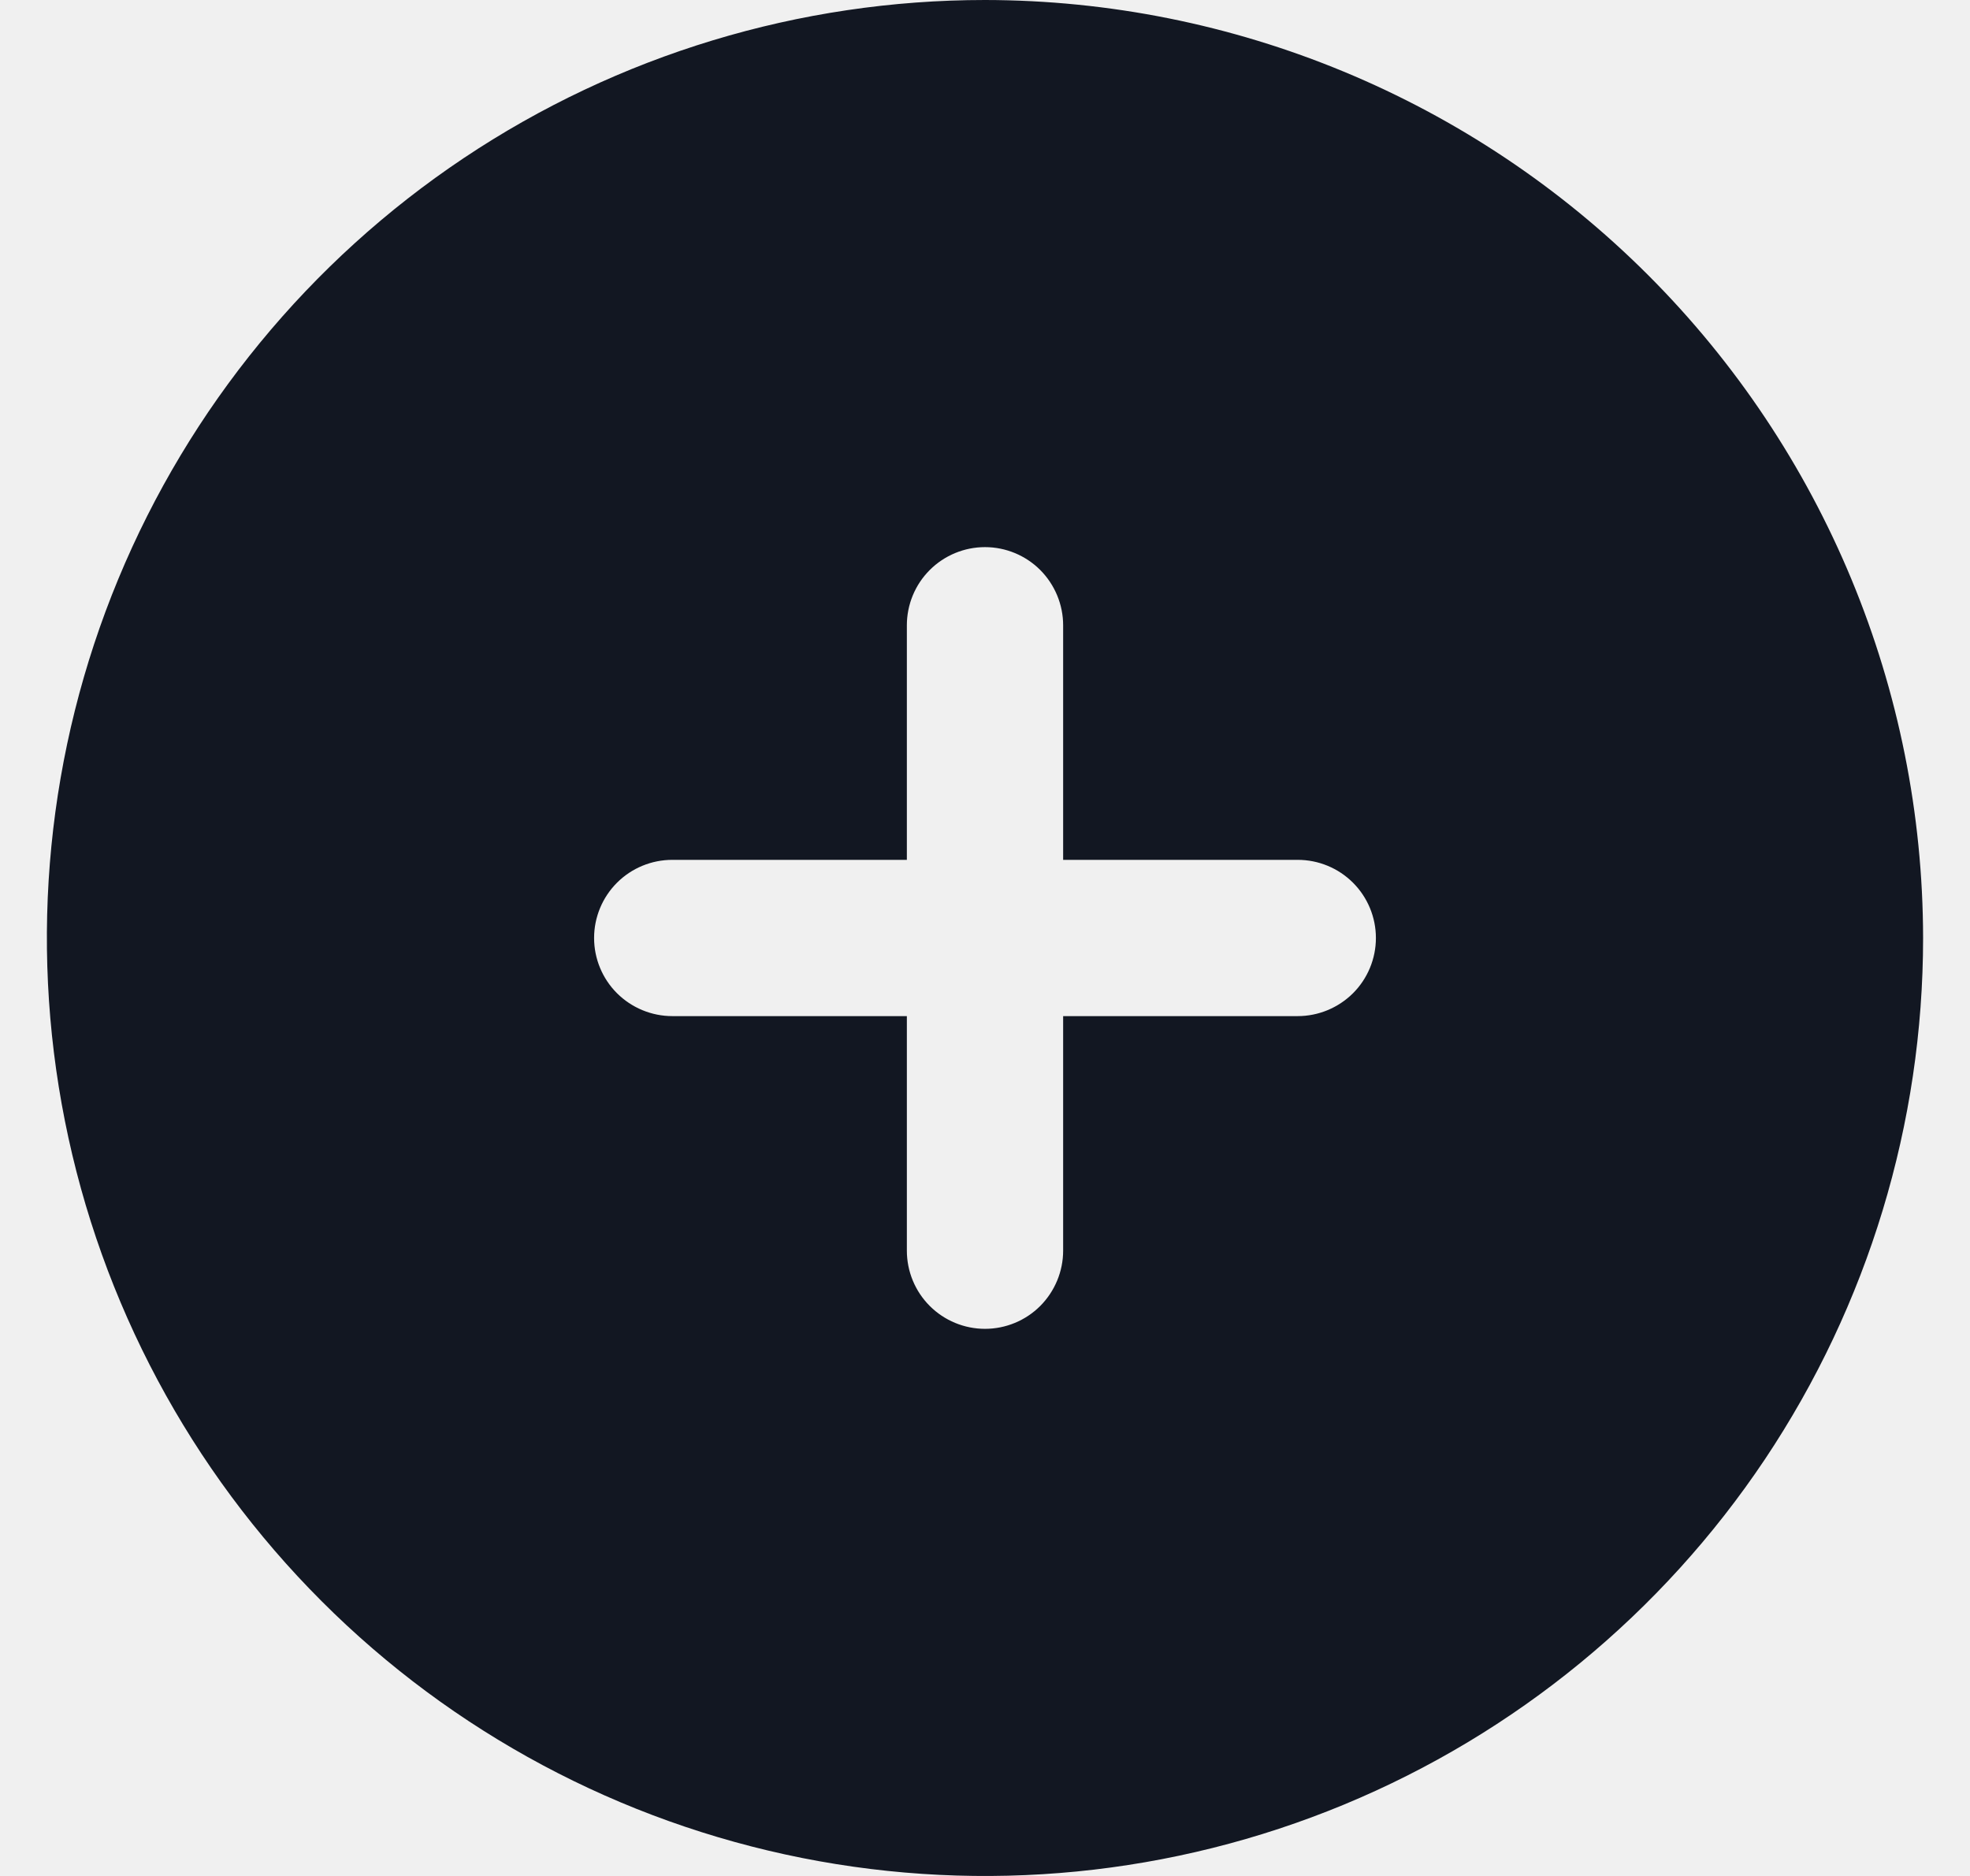
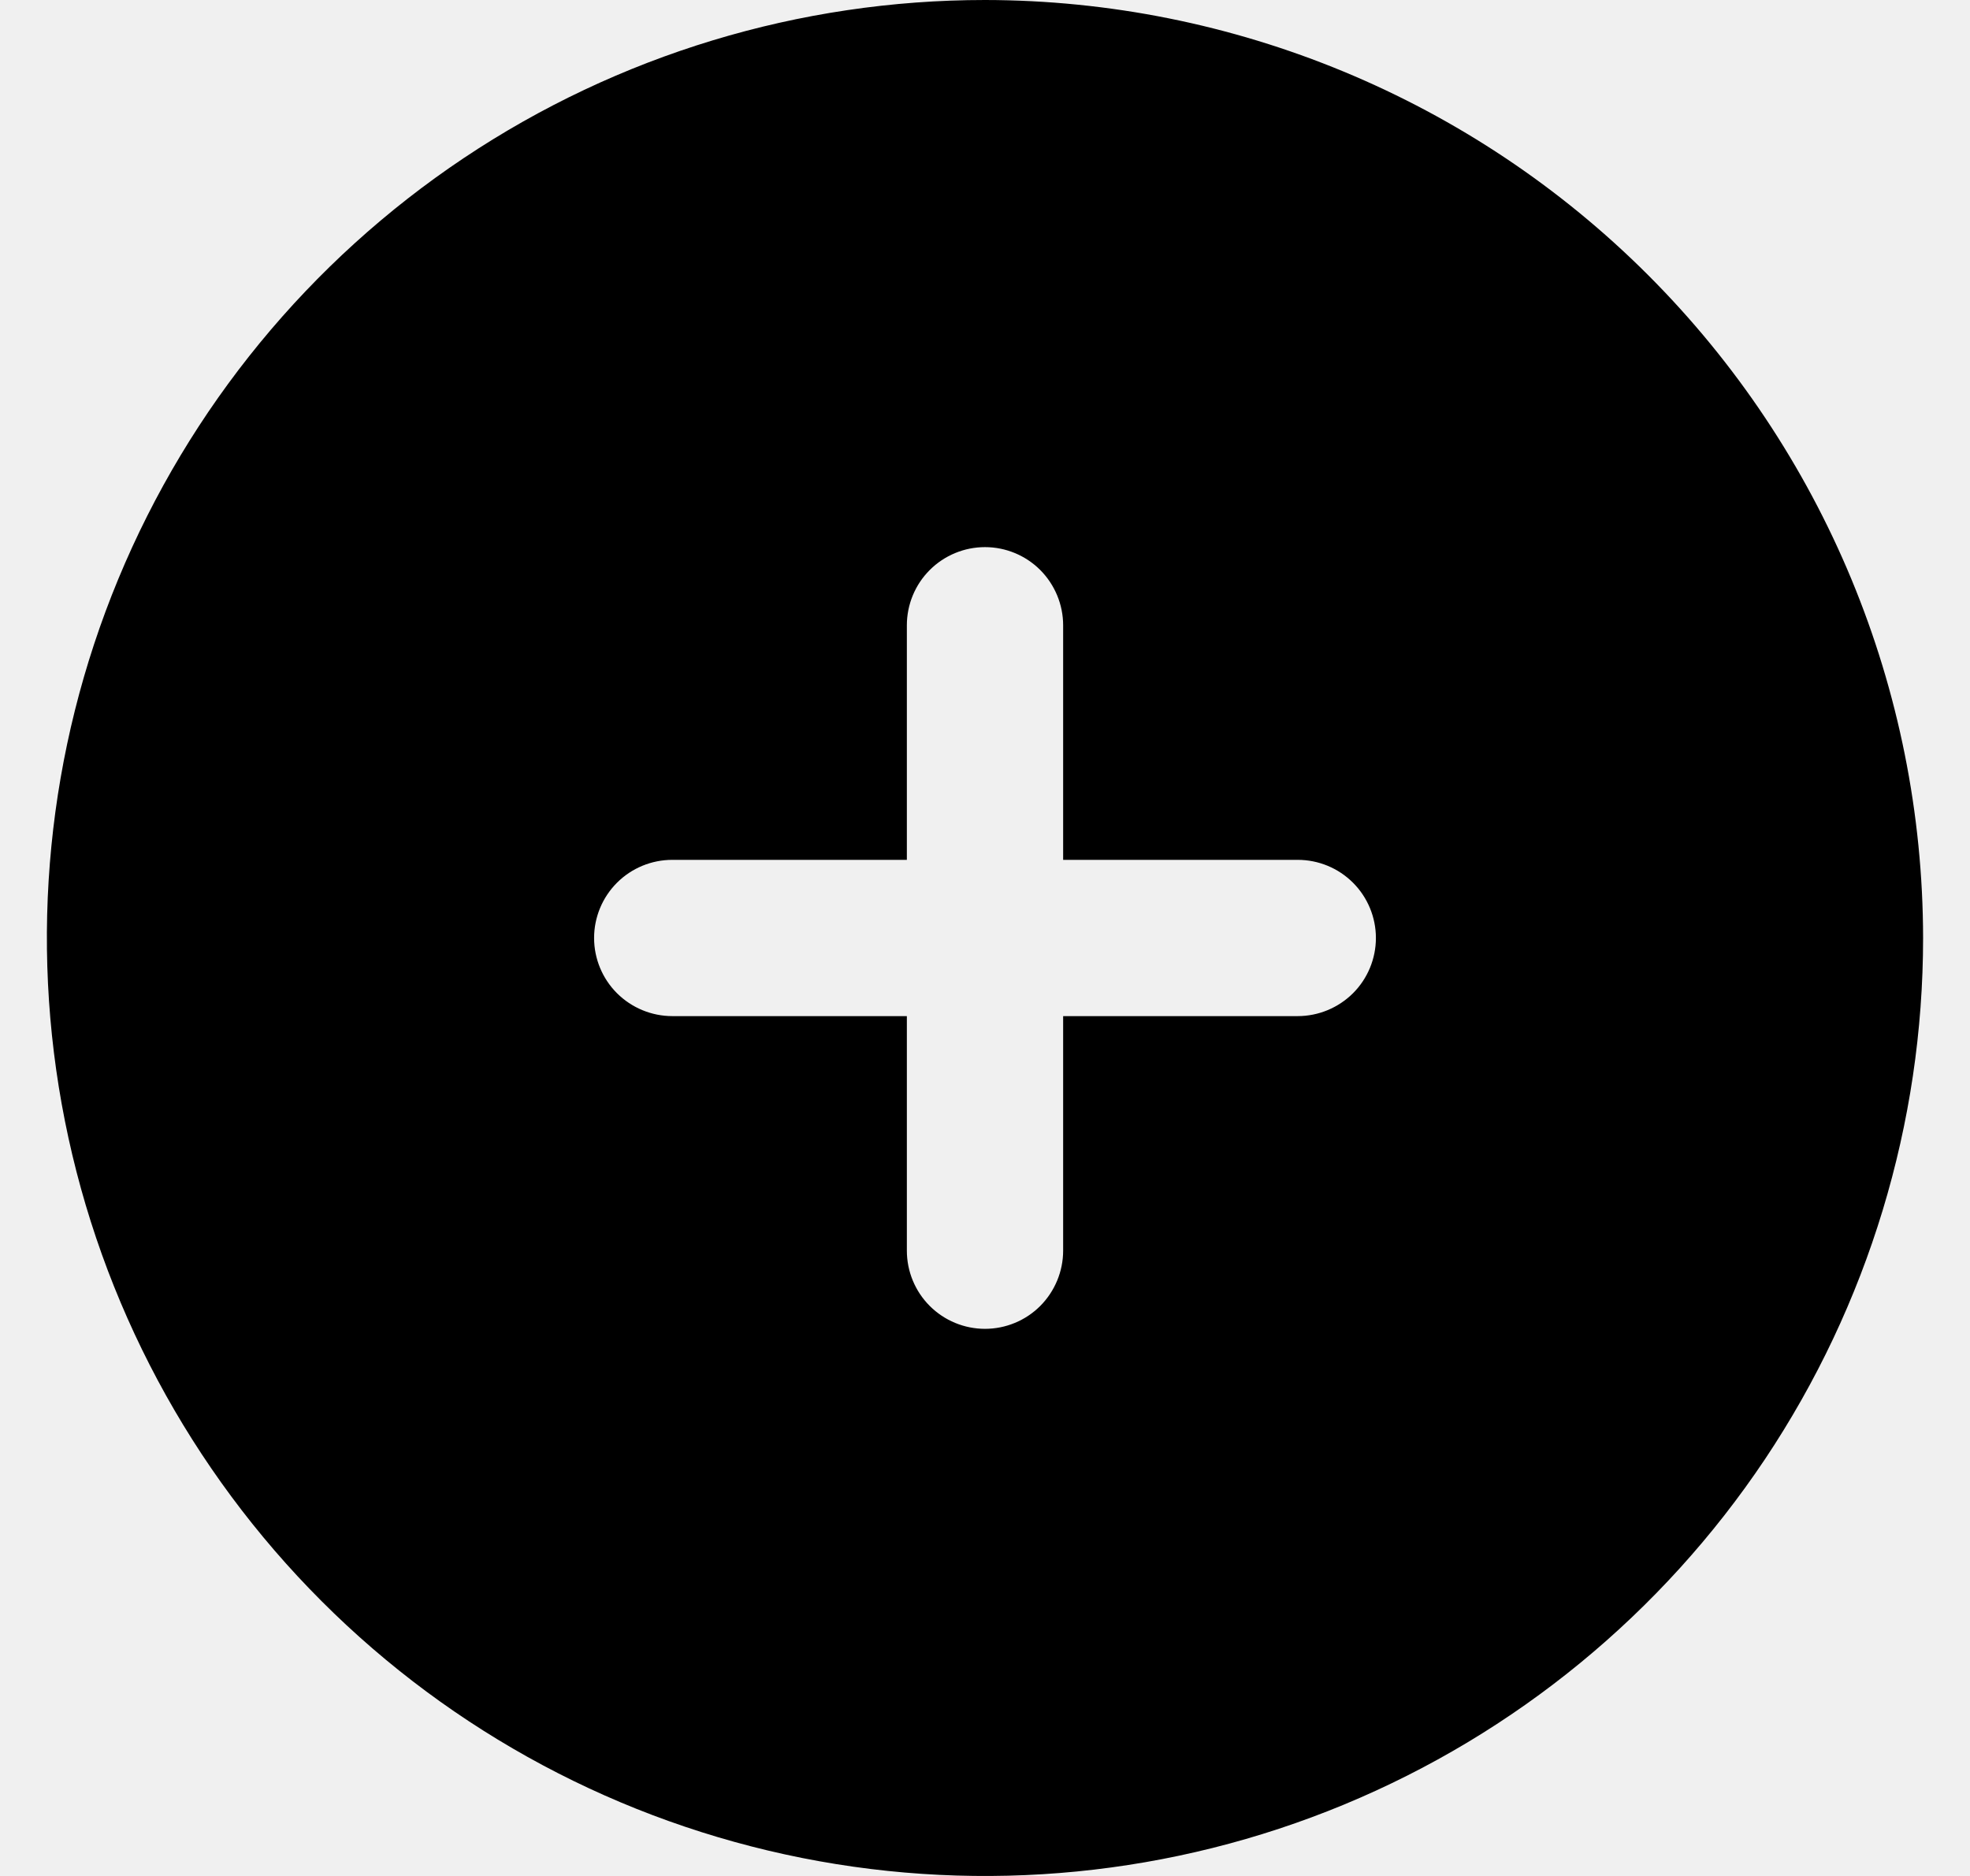
- <svg xmlns="http://www.w3.org/2000/svg" viewBox="0 0 21 20" fill="none">
+ <svg xmlns="http://www.w3.org/2000/svg" viewBox="0 0 21 20">
  <g clip-path="url(#clip0_4264_32363)">
-     <path d="M10.5 0C8.522 0 6.589 0.586 4.944 1.685C3.3 2.784 2.018 4.346 1.261 6.173C0.504 8 0.306 10.011 0.692 11.951C1.078 13.891 2.03 15.672 3.429 17.071C4.827 18.47 6.609 19.422 8.549 19.808C10.489 20.194 12.5 19.996 14.327 19.239C16.154 18.482 17.716 17.2 18.815 15.556C19.913 13.911 20.5 11.978 20.5 10C20.497 7.349 19.443 4.807 17.568 2.932C15.693 1.057 13.151 0.003 10.5 0ZM13.833 10.833H11.333V13.333C11.333 13.554 11.245 13.766 11.089 13.923C10.933 14.079 10.721 14.167 10.5 14.167C10.279 14.167 10.067 14.079 9.911 13.923C9.754 13.766 9.667 13.554 9.667 13.333V10.833H7.167C6.946 10.833 6.734 10.745 6.577 10.589C6.421 10.433 6.333 10.221 6.333 10C6.333 9.779 6.421 9.567 6.577 9.411C6.734 9.254 6.946 9.167 7.167 9.167H9.667V6.667C9.667 6.446 9.754 6.234 9.911 6.077C10.067 5.921 10.279 5.833 10.5 5.833C10.721 5.833 10.933 5.921 11.089 6.077C11.245 6.234 11.333 6.446 11.333 6.667V9.167H13.833C14.054 9.167 14.266 9.254 14.423 9.411C14.579 9.567 14.667 9.779 14.667 10C14.667 10.221 14.579 10.433 14.423 10.589C14.266 10.745 14.054 10.833 13.833 10.833Z" fill="#121722" />
+     <path d="M10.5 0C8.522 0 6.589 0.586 4.944 1.685C3.3 2.784 2.018 4.346 1.261 6.173C0.504 8 0.306 10.011 0.692 11.951C1.078 13.891 2.03 15.672 3.429 17.071C4.827 18.47 6.609 19.422 8.549 19.808C10.489 20.194 12.5 19.996 14.327 19.239C16.154 18.482 17.716 17.2 18.815 15.556C19.913 13.911 20.5 11.978 20.5 10C20.497 7.349 19.443 4.807 17.568 2.932C15.693 1.057 13.151 0.003 10.5 0ZM13.833 10.833H11.333V13.333C11.333 13.554 11.245 13.766 11.089 13.923C10.933 14.079 10.721 14.167 10.5 14.167C10.279 14.167 10.067 14.079 9.911 13.923C9.754 13.766 9.667 13.554 9.667 13.333V10.833H7.167C6.946 10.833 6.734 10.745 6.577 10.589C6.421 10.433 6.333 10.221 6.333 10C6.333 9.779 6.421 9.567 6.577 9.411C6.734 9.254 6.946 9.167 7.167 9.167H9.667V6.667C9.667 6.446 9.754 6.234 9.911 6.077C10.067 5.921 10.279 5.833 10.5 5.833C10.721 5.833 10.933 5.921 11.089 6.077C11.245 6.234 11.333 6.446 11.333 6.667V9.167H13.833C14.054 9.167 14.266 9.254 14.423 9.411C14.579 9.567 14.667 9.779 14.667 10C14.667 10.221 14.579 10.433 14.423 10.589C14.266 10.745 14.054 10.833 13.833 10.833Z" />
  </g>
  <defs>
    <clipPath id="clip0_4264_32363">
      <rect width="20" height="20" fill="white" transform="translate(0.5)" />
    </clipPath>
  </defs>
</svg>
